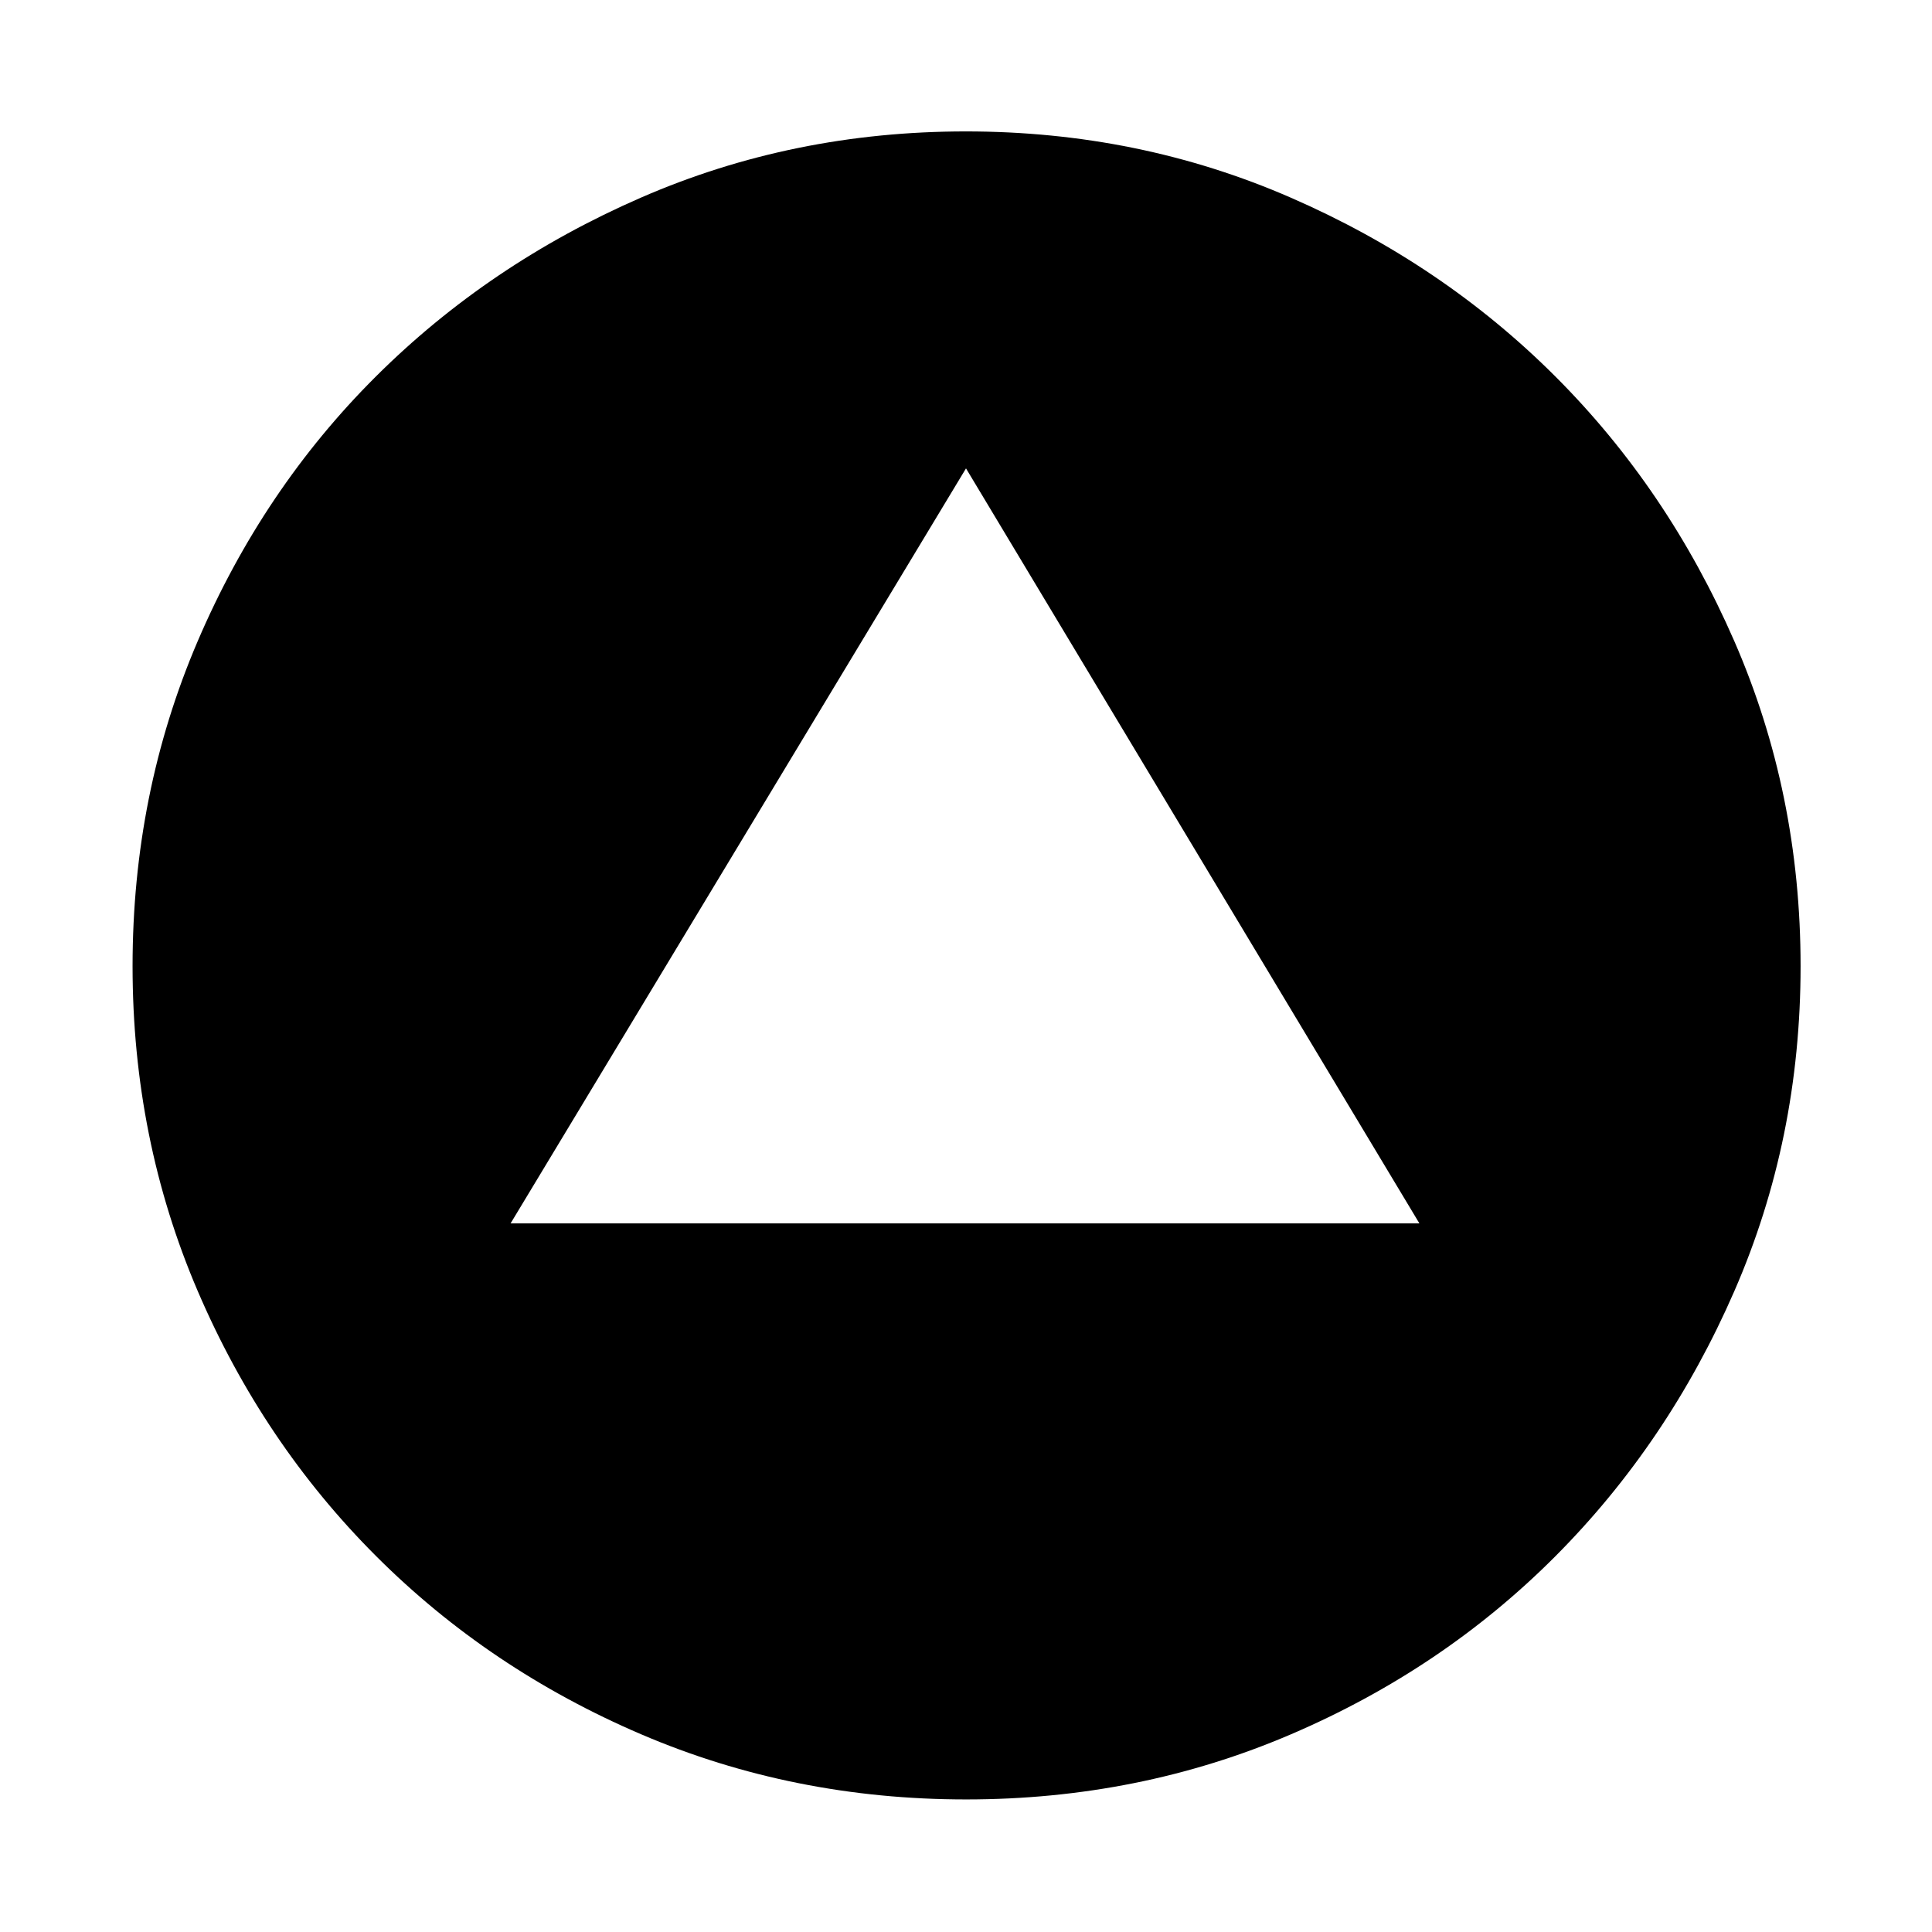
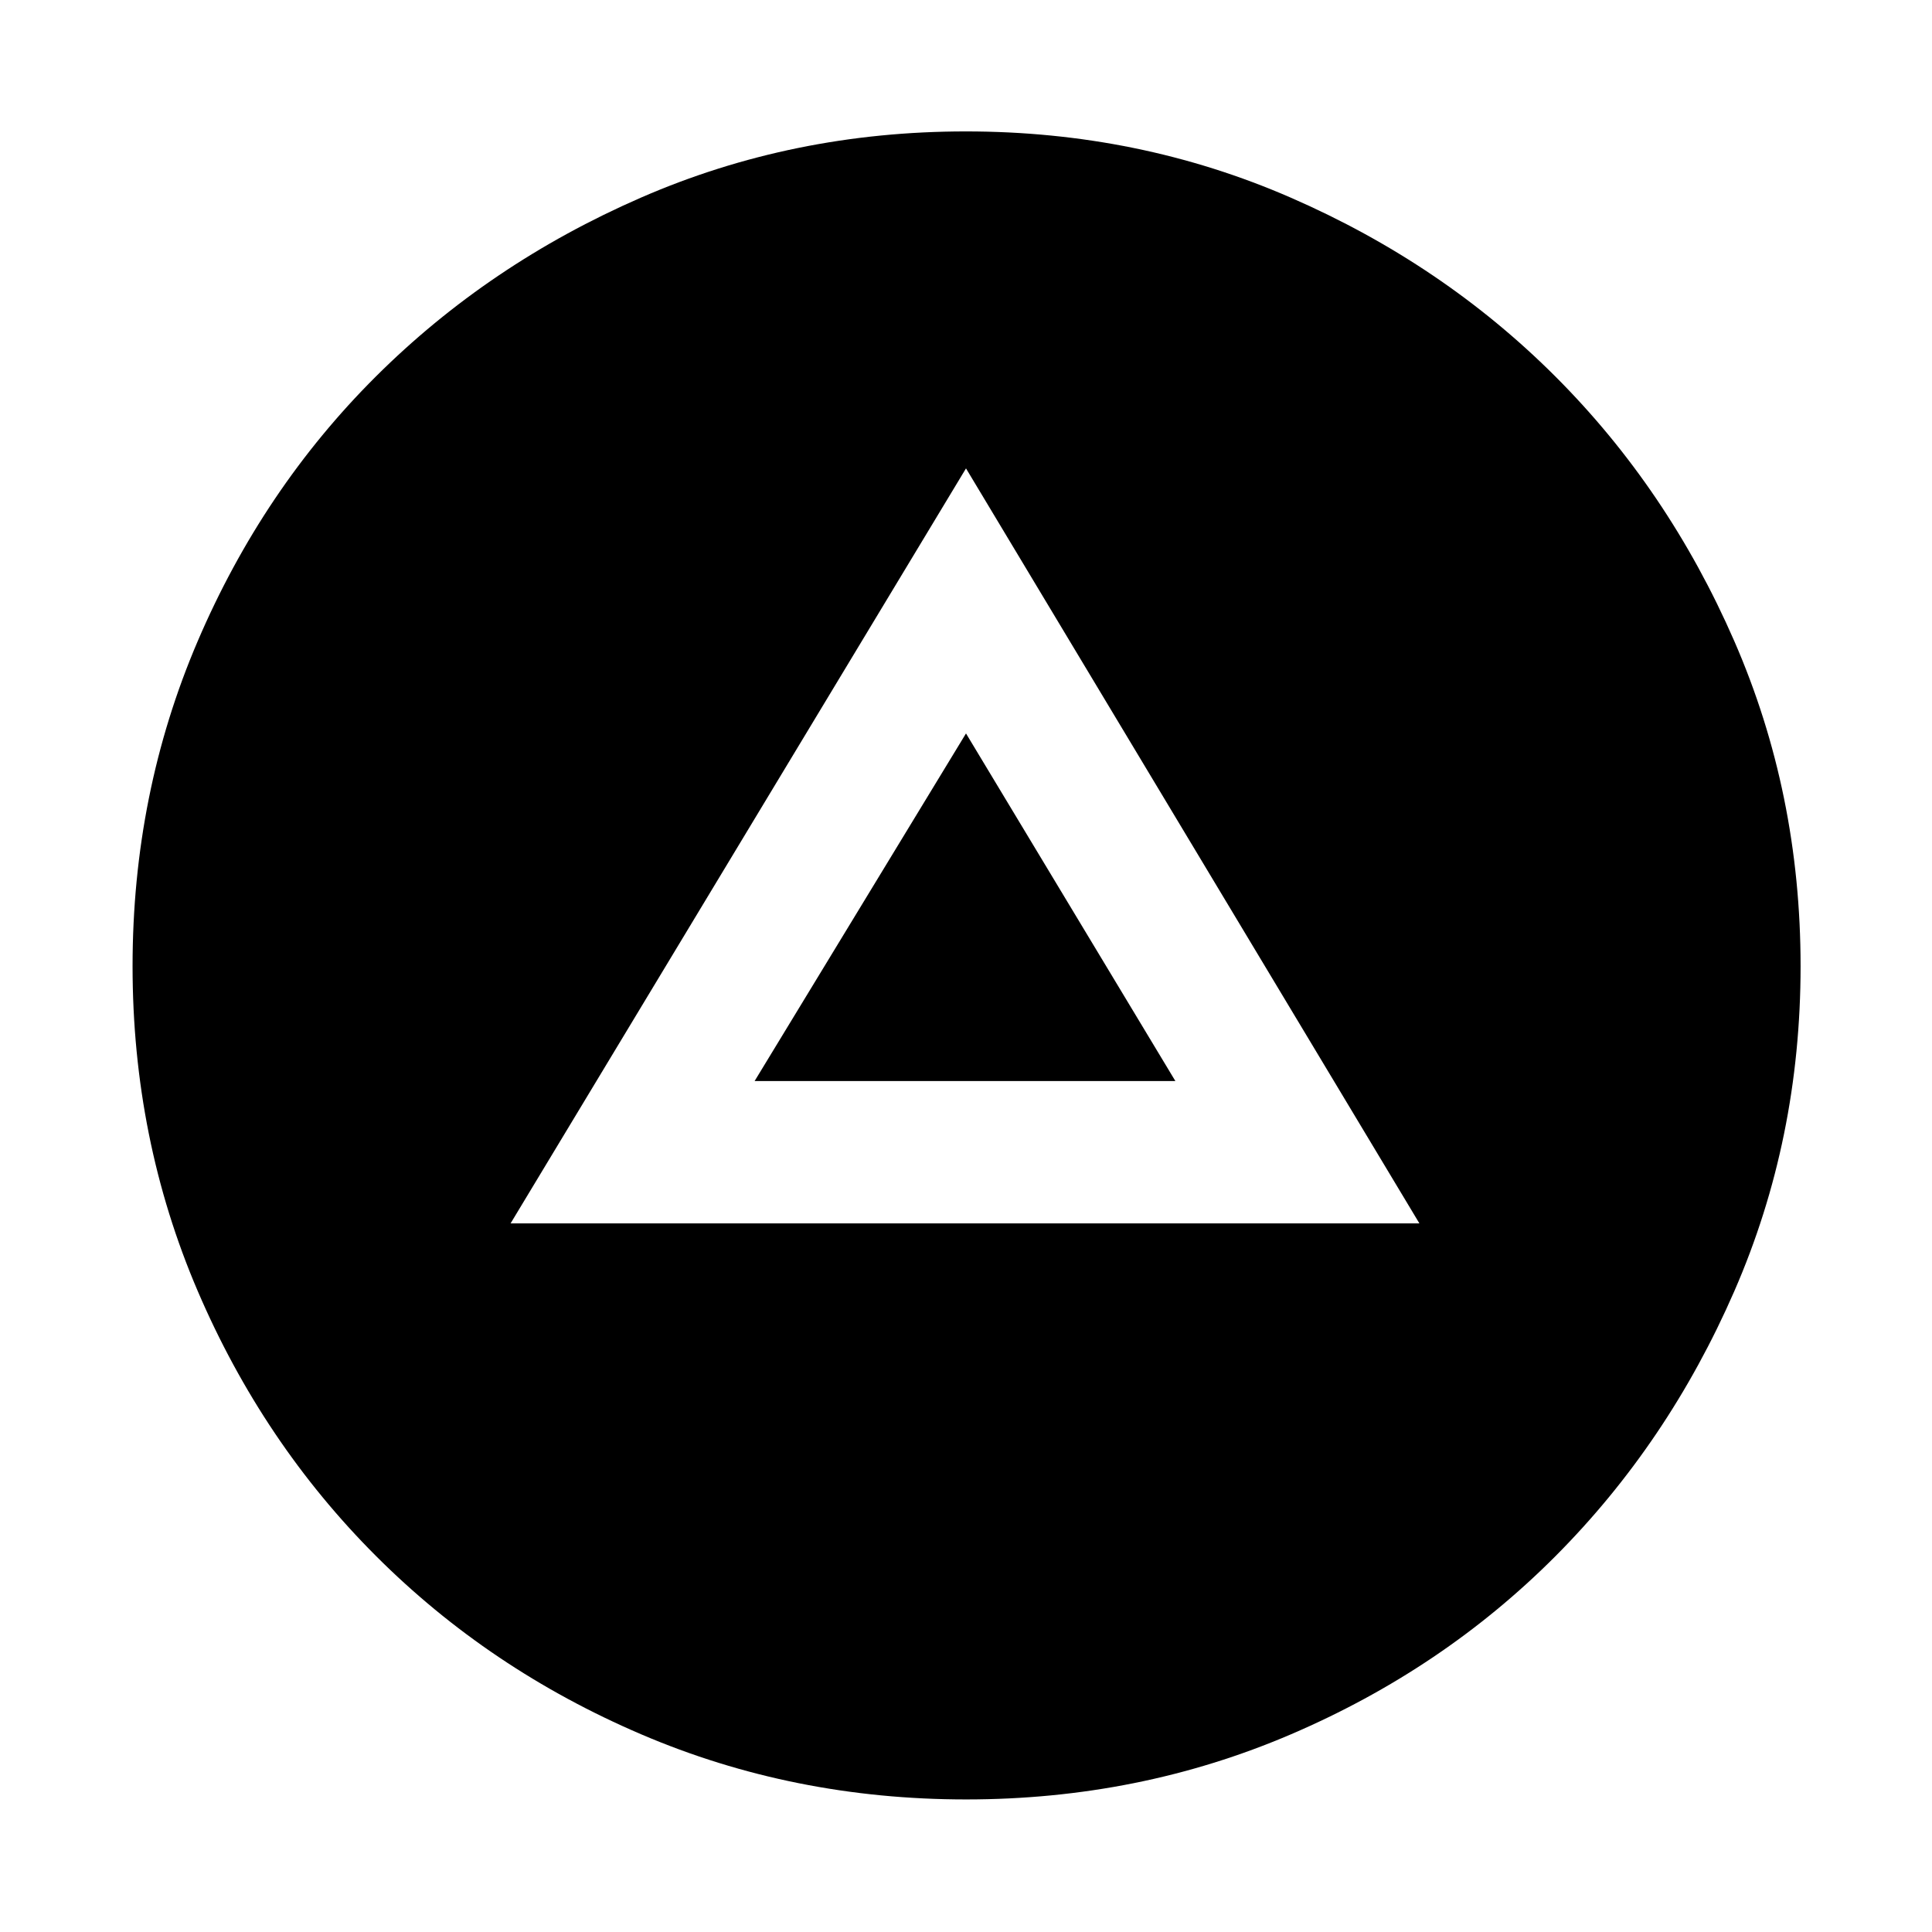
<svg xmlns="http://www.w3.org/2000/svg" viewBox="0 -960 960 960">
-   <path d="M253.7-352.09h451.6L480-727.26 253.7-352.09Zm64.93 253.87q-75.54-32.34-131.8-88.61-56.27-56.26-88.61-131.72-32.35-75.47-32.35-161.37 0-85.91 32.35-161.45 32.34-75.54 88.52-131.52 56.18-55.98 131.7-88.89 75.52-32.92 161.48-32.92t161.48 32.92q75.51 32.91 131.49 88.89 55.98 55.98 88.89 131.49 32.92 75.52 32.92 161.48t-32.92 161.48q-32.91 75.52-88.89 131.7-55.98 56.18-131.44 88.52-75.47 32.35-161.37 32.35-85.91 0-161.45-32.35Z" />
+   <path d="M318.63-98.22q-75.54-32.34-131.8-88.61-56.27-56.26-88.61-131.72-32.35-75.47-32.35-161.37 0-85.91 32.35-161.45 32.34-75.54 88.52-131.52 56.18-55.98 131.7-88.89 75.52-32.92 161.48-32.92t161.48 32.92q75.51 32.91 131.49 88.89 55.98 55.98 88.89 131.49 32.92 75.52 32.92 161.48t-32.92 161.48q-32.91 75.52-88.89 131.7-55.98 56.18-131.44 88.52-75.47 32.35-161.37 32.35-85.91 0-161.45-32.35ZM253.7-352.09h451.6L480-727.26 253.7-352.09Zm121.26-70.74L480-595.56l104.04 172.73H374.96Z" />
</svg>
